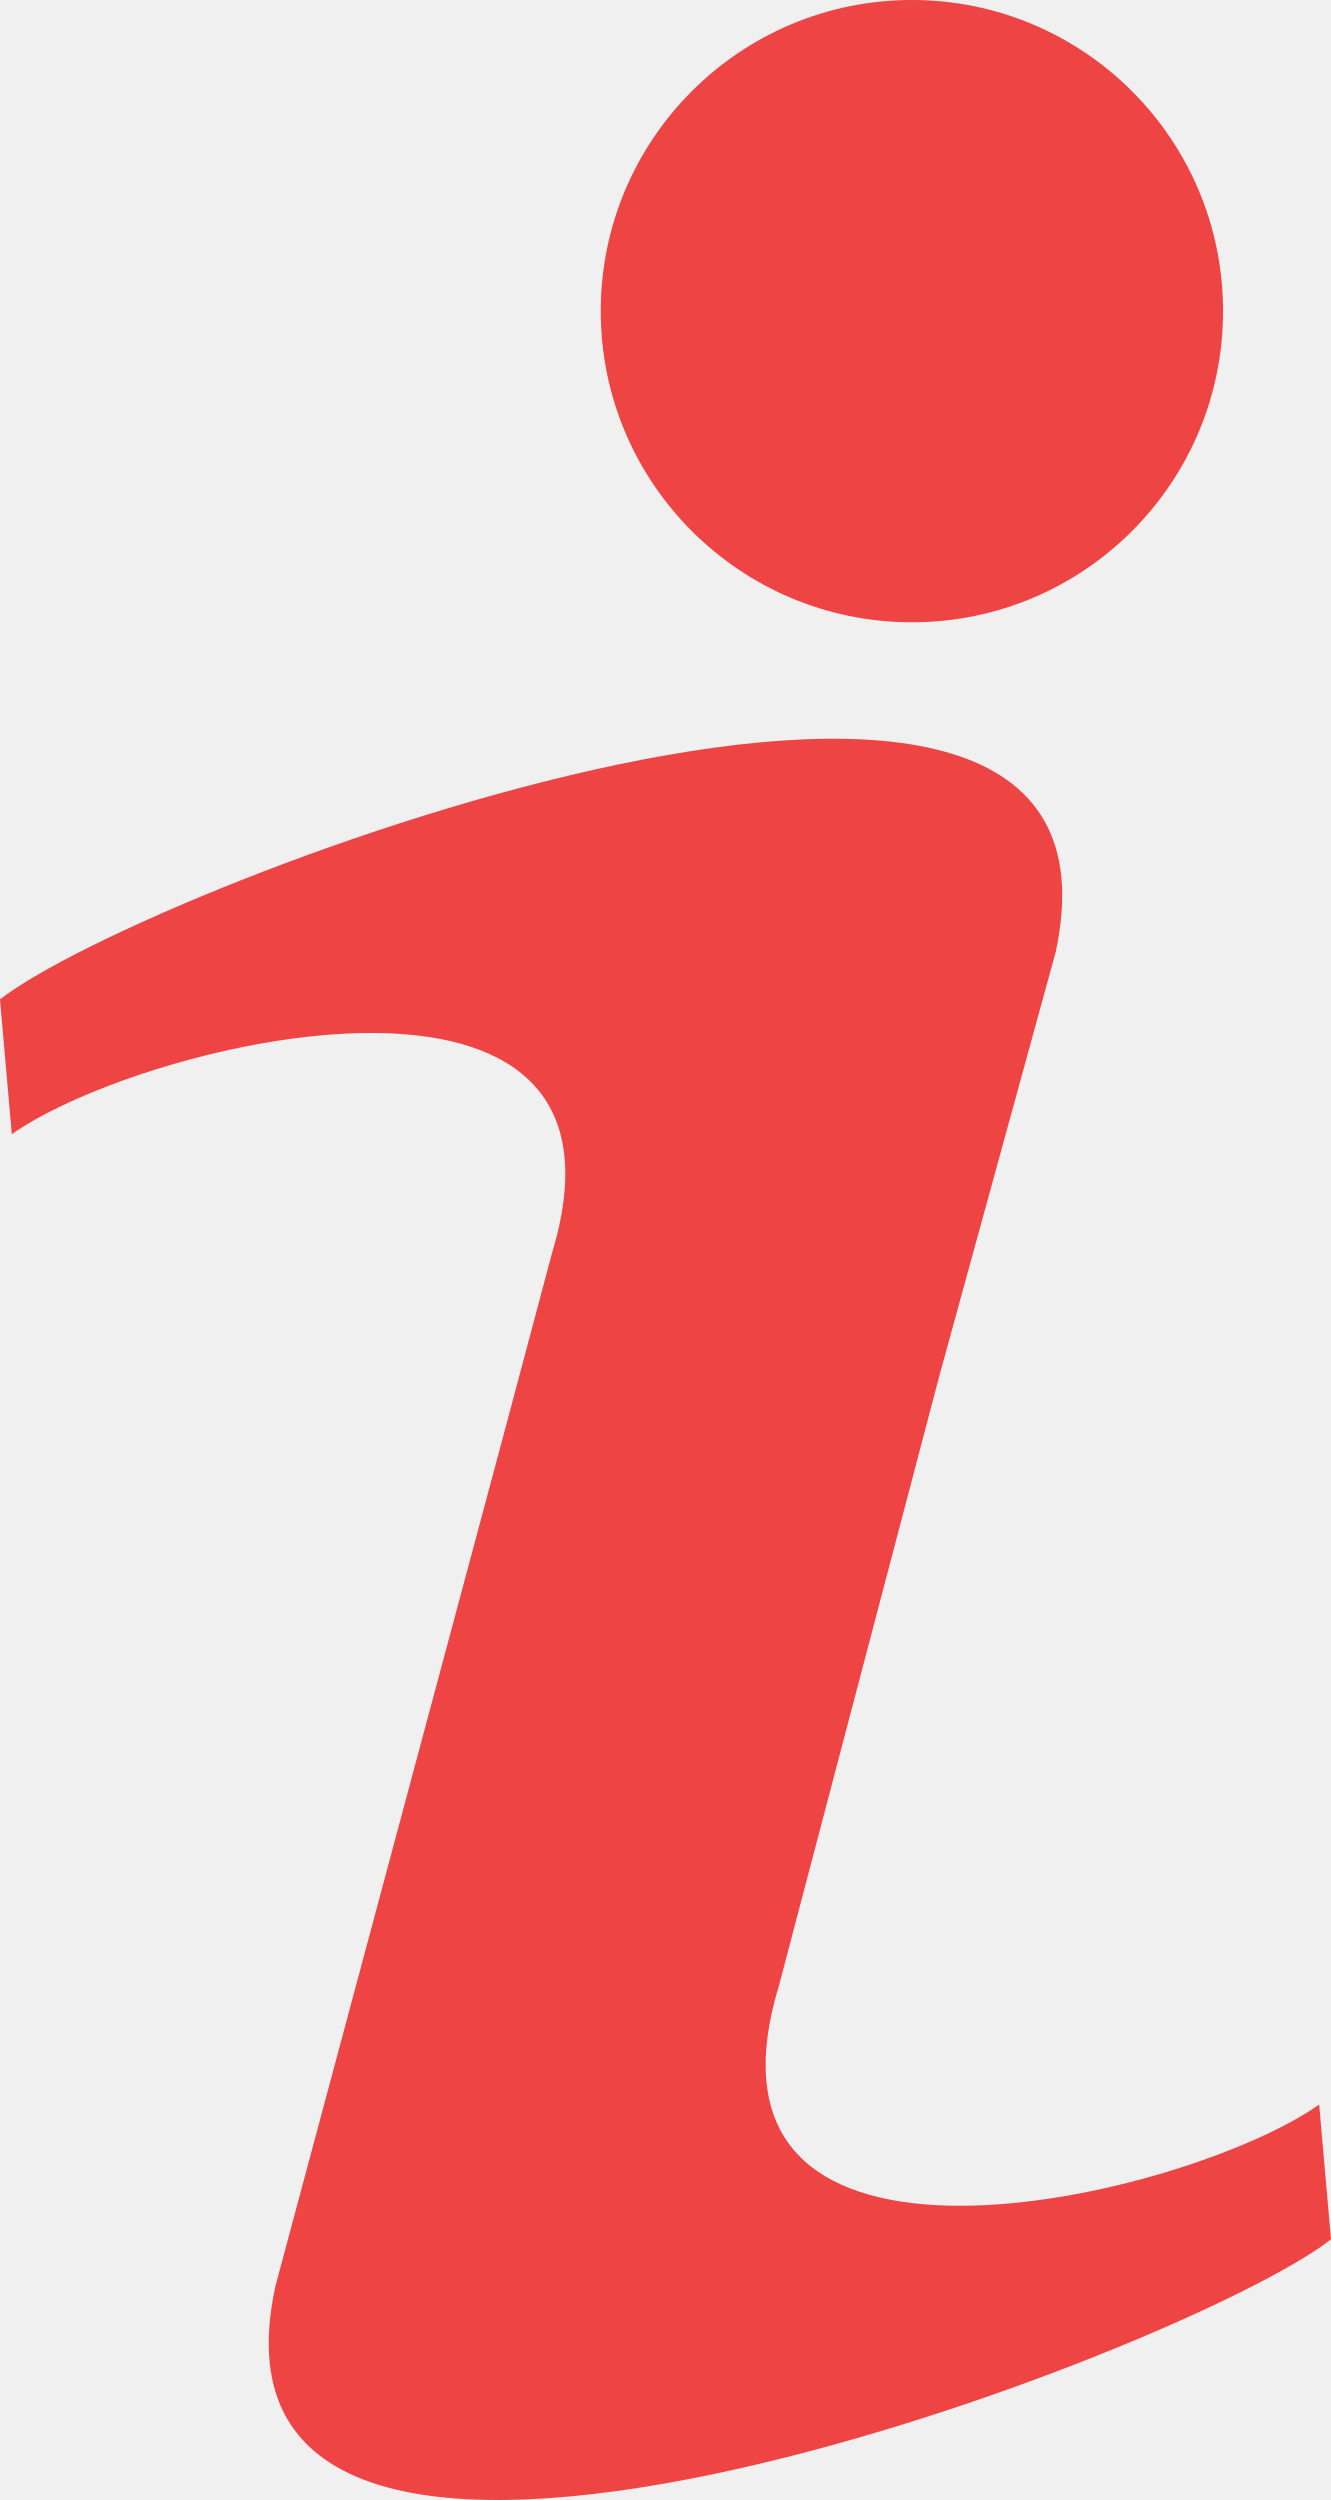
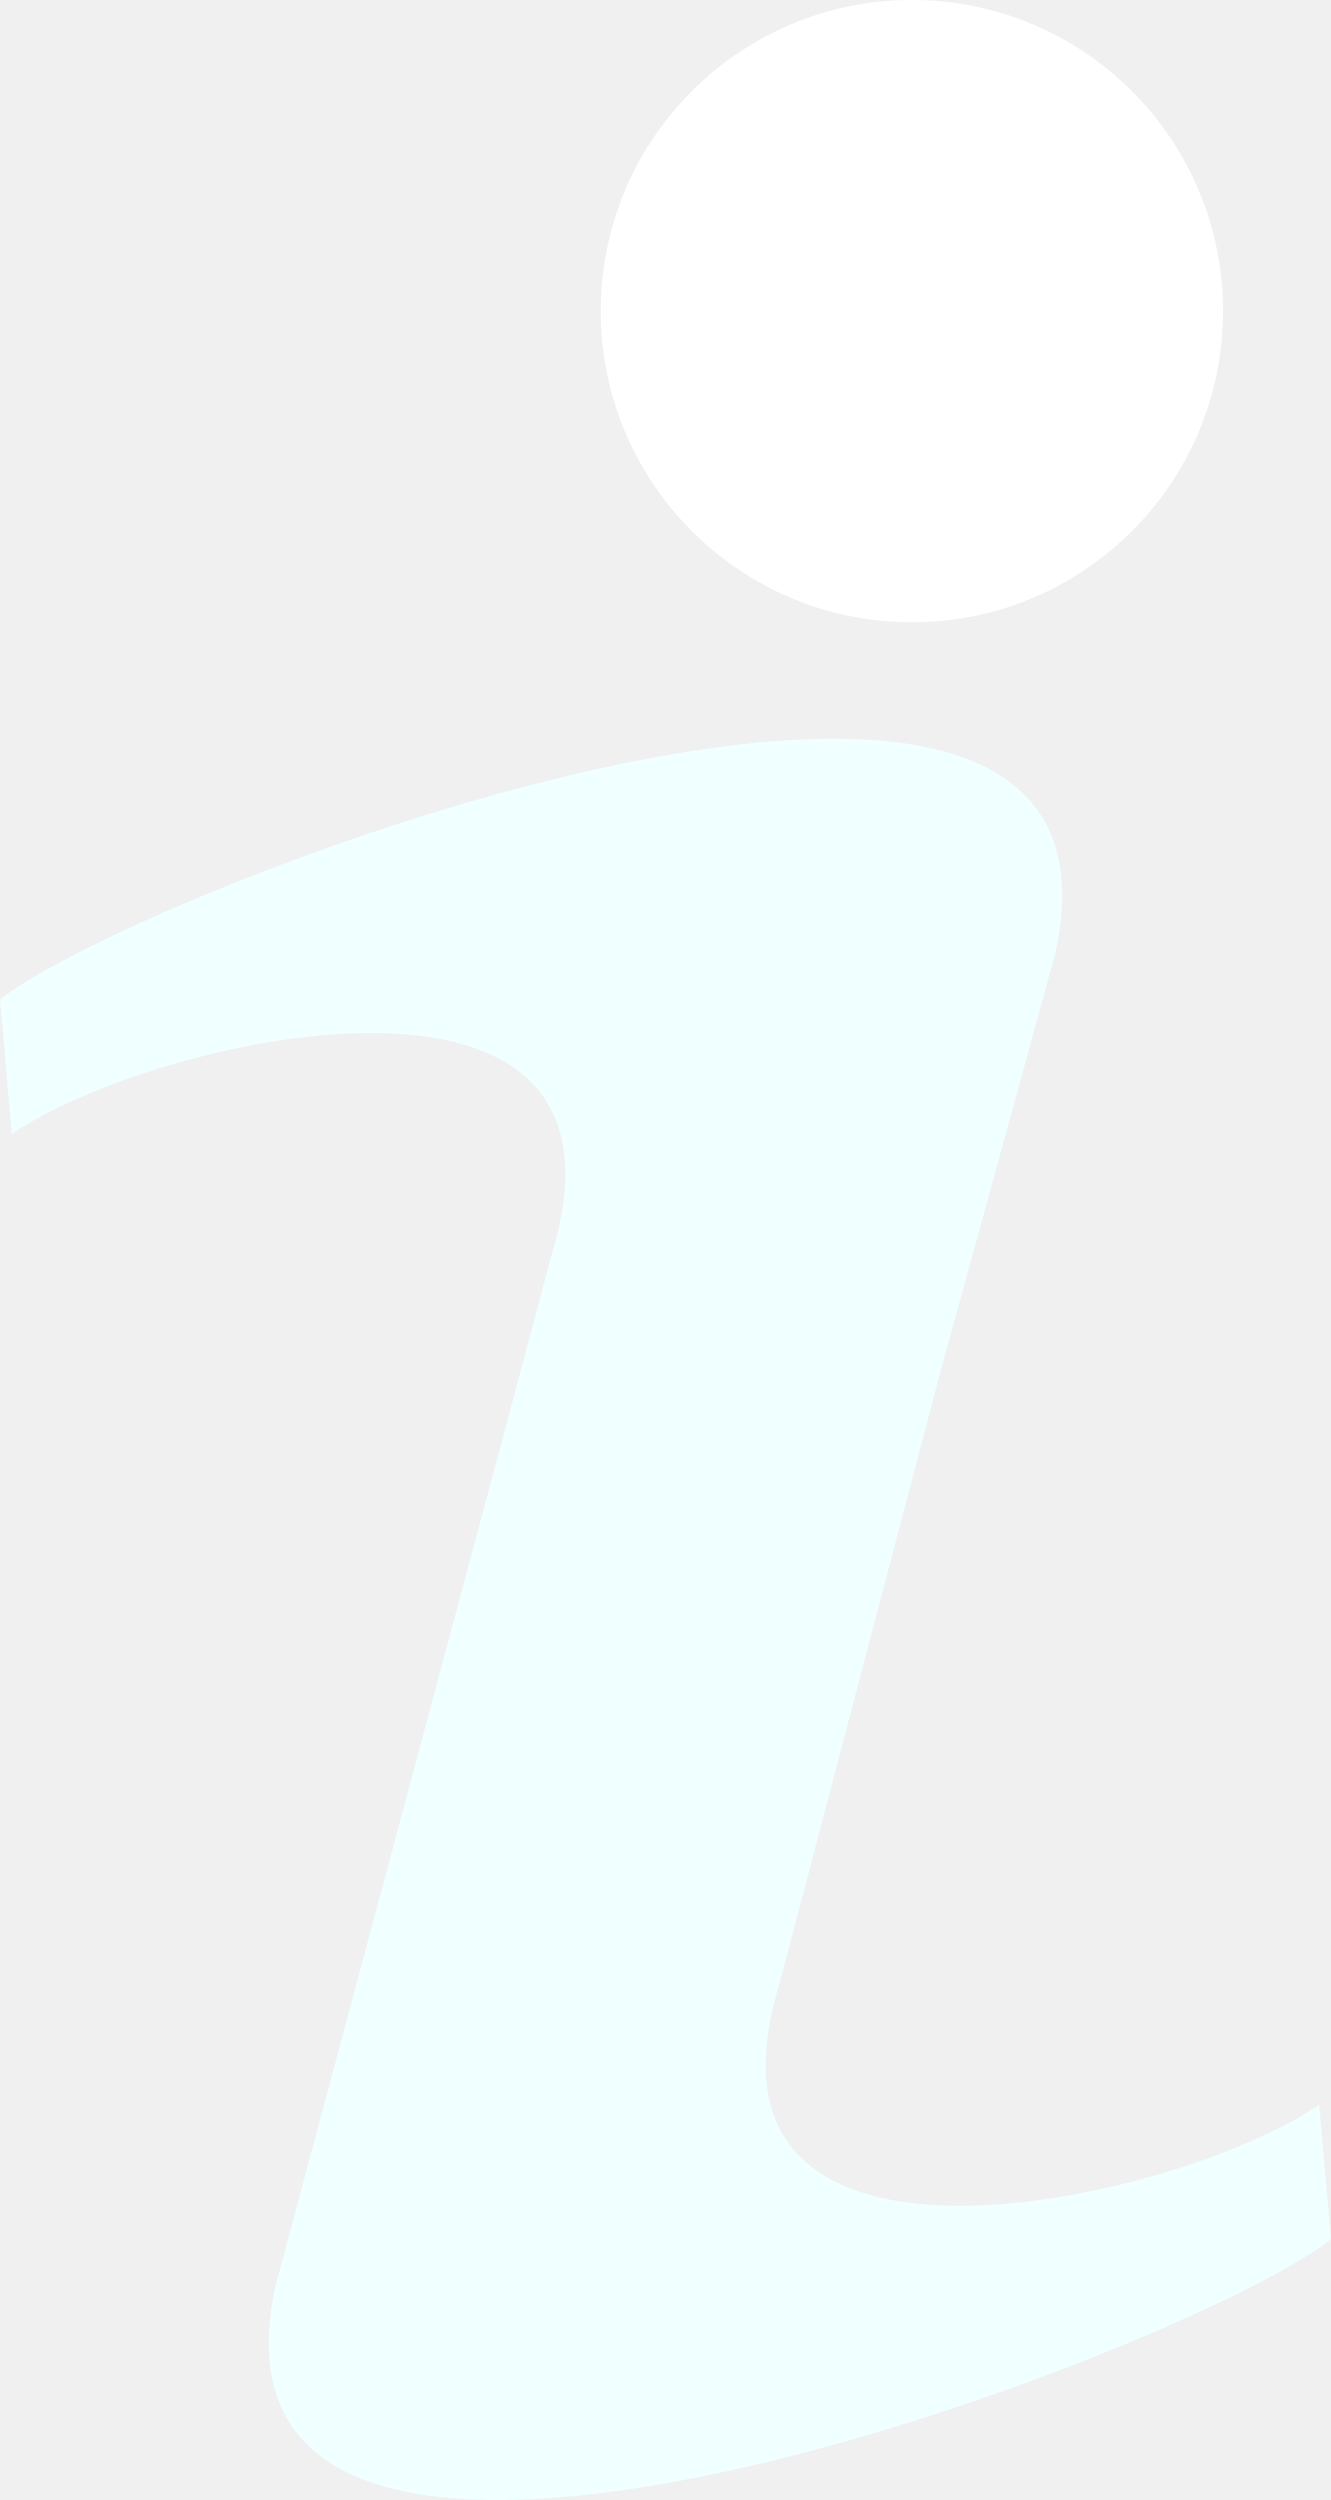
<svg xmlns="http://www.w3.org/2000/svg" width="134.635" height="252.897" viewBox="0 0 134.635 252.897">
  <g id="info" transform="translate(-59.131)">
-     <path id="Path_32631" data-name="Path 32631" d="M137.923,200.884l16.231-61.708,11.763-42.844c9.827-45.466-91.9-6.854-106.786,4.763l1.194,13.637c13.555-9.54,64.886-21.761,54.652,12.013l-4.592,17.239h0l-23.4,87.31c-9.827,45.466,91.9,6.854,106.786-4.763l-1.194-13.637C179.019,222.437,127.689,234.657,137.923,200.884Z" fill="#ef4444" />
-     <circle id="Ellipse_208" data-name="Ellipse 208" cx="31.475" cy="31.475" r="31.475" transform="translate(119.903 0)" fill="#ef4444" />
+     <path id="Path_32631" data-name="Path 32631" d="M137.923,200.884l16.231-61.708,11.763-42.844c9.827-45.466-91.9-6.854-106.786,4.763l1.194,13.637c13.555-9.54,64.886-21.761,54.652,12.013l-4.592,17.239h0l-23.4,87.31c-9.827,45.466,91.9,6.854,106.786-4.763l-1.194-13.637C179.019,222.437,127.689,234.657,137.923,200.884Z" fill="#f0ffff" />
+     <circle id="Ellipse_208" data-name="Ellipse 208" cx="31.475" cy="31.475" r="31.475" transform="translate(119.903 0)" fill="#ffffff" />
  </g>
</svg>
